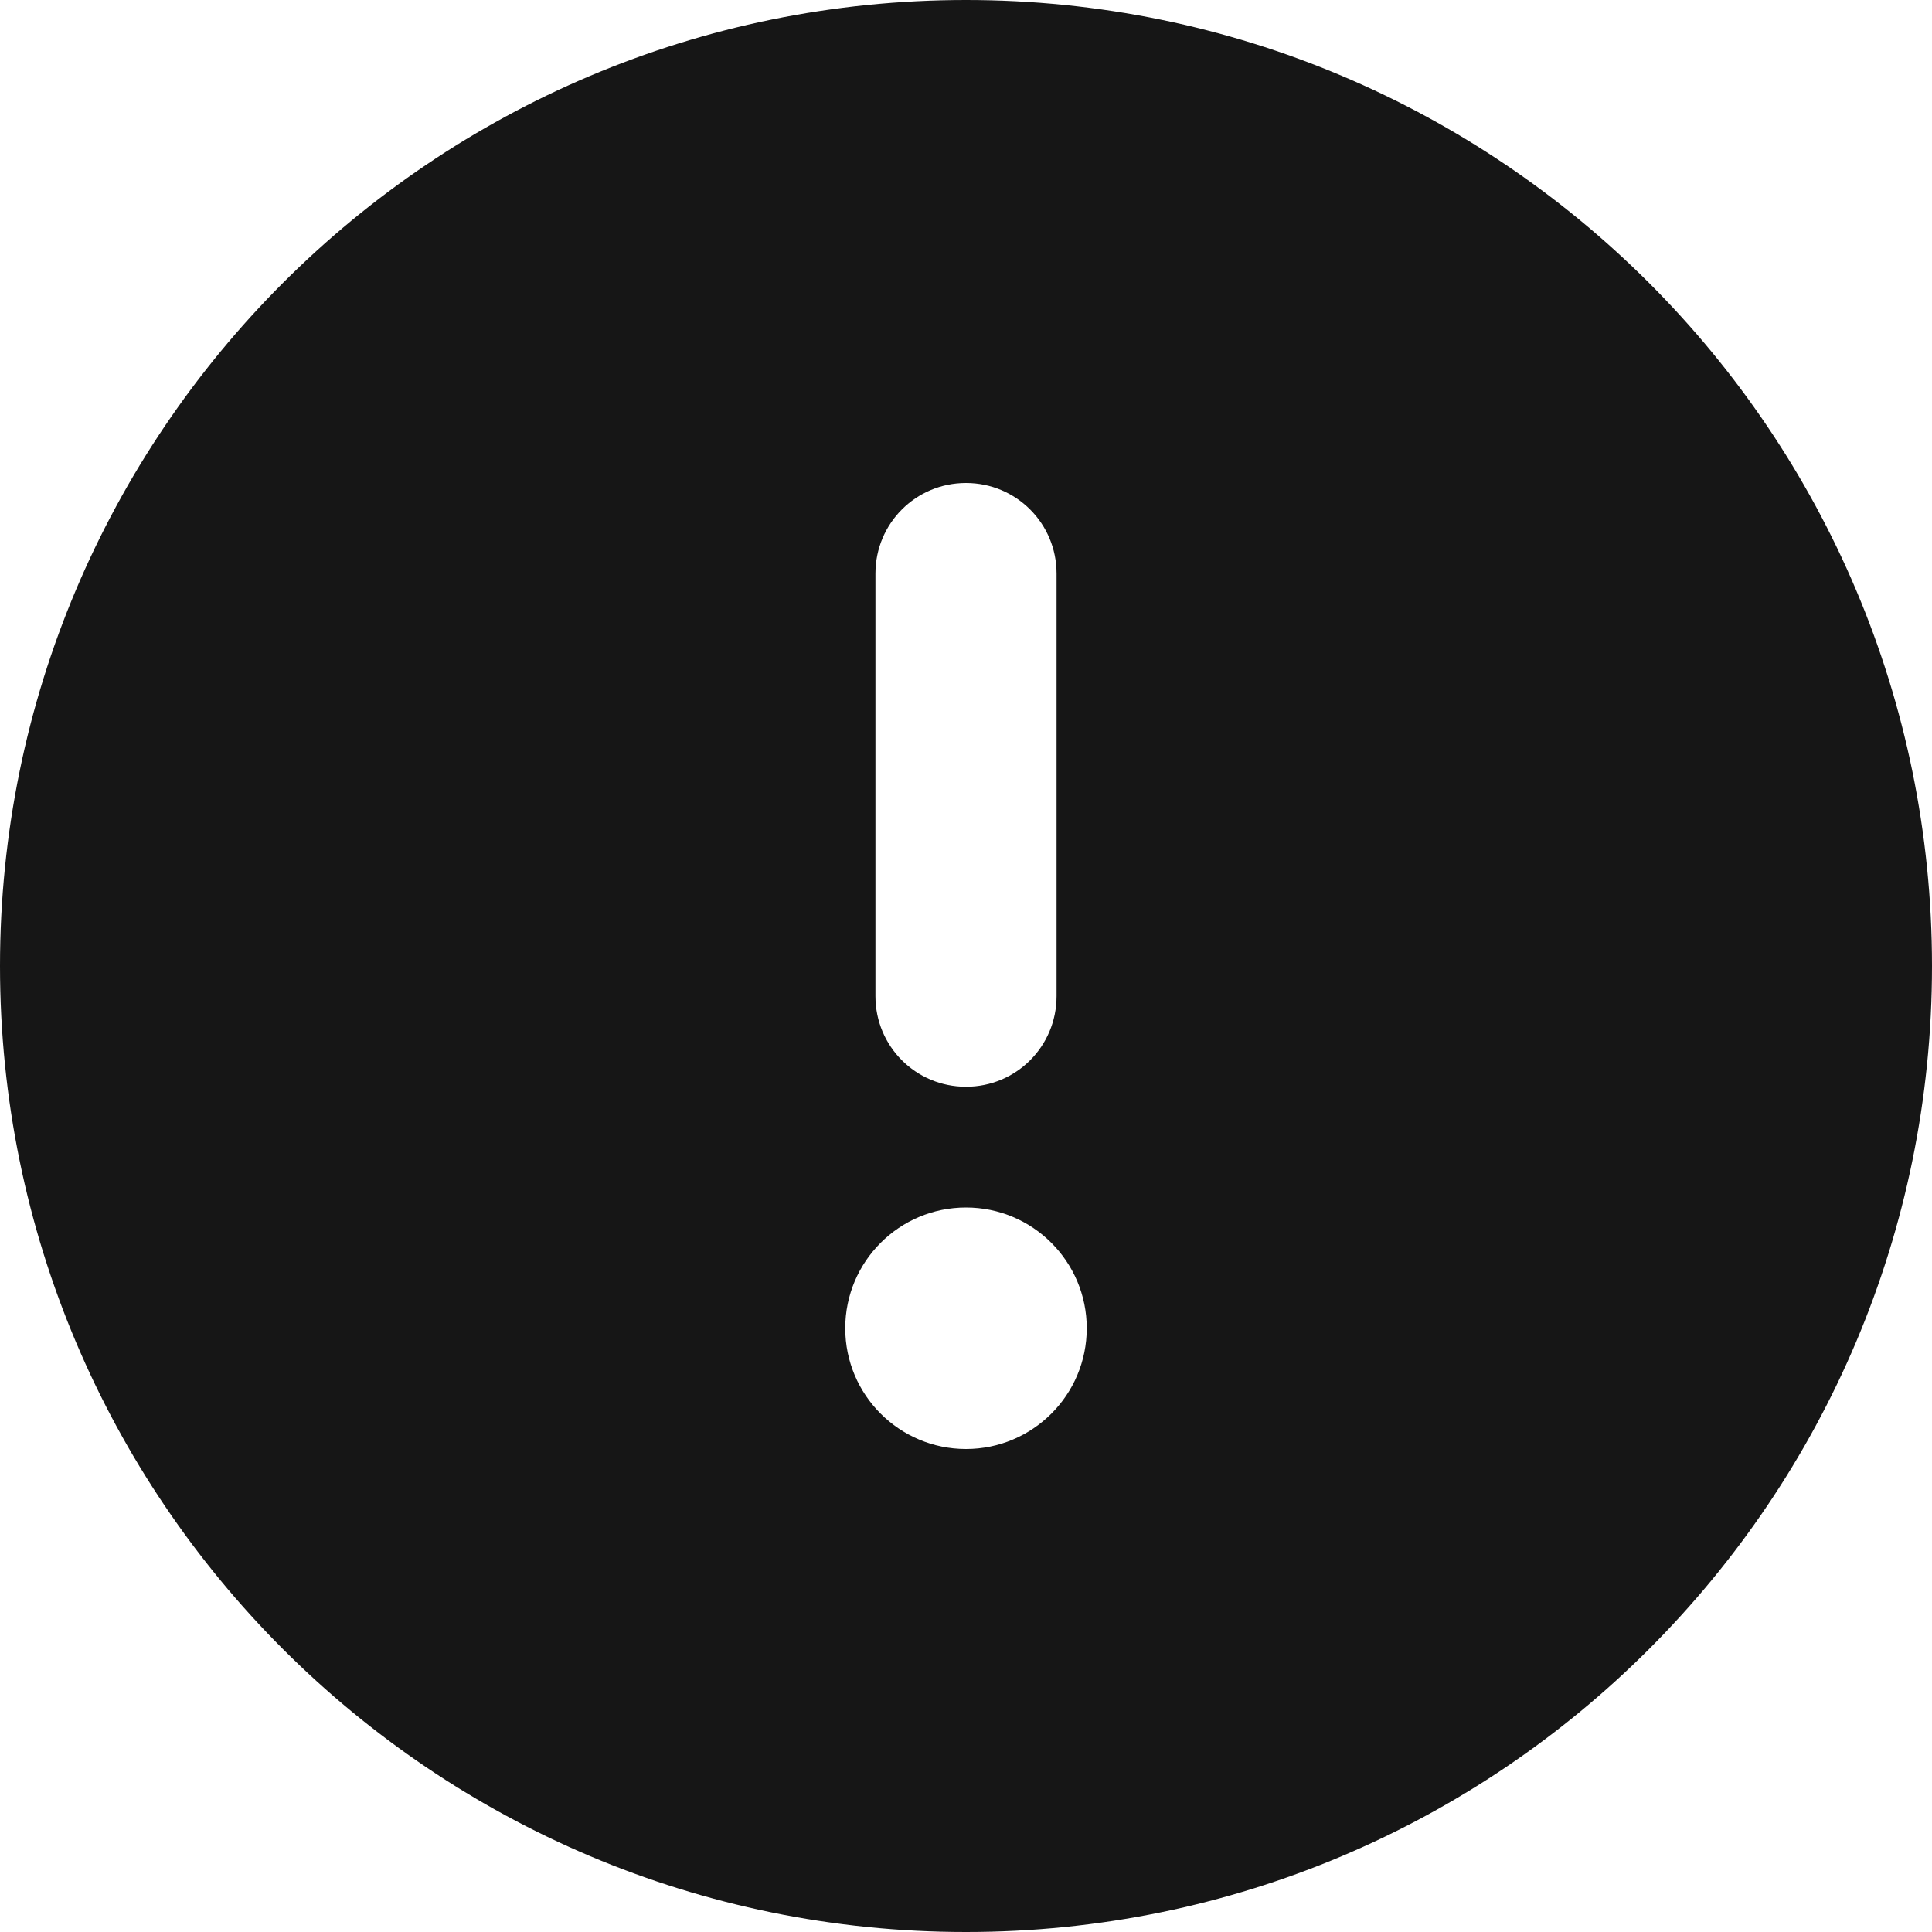
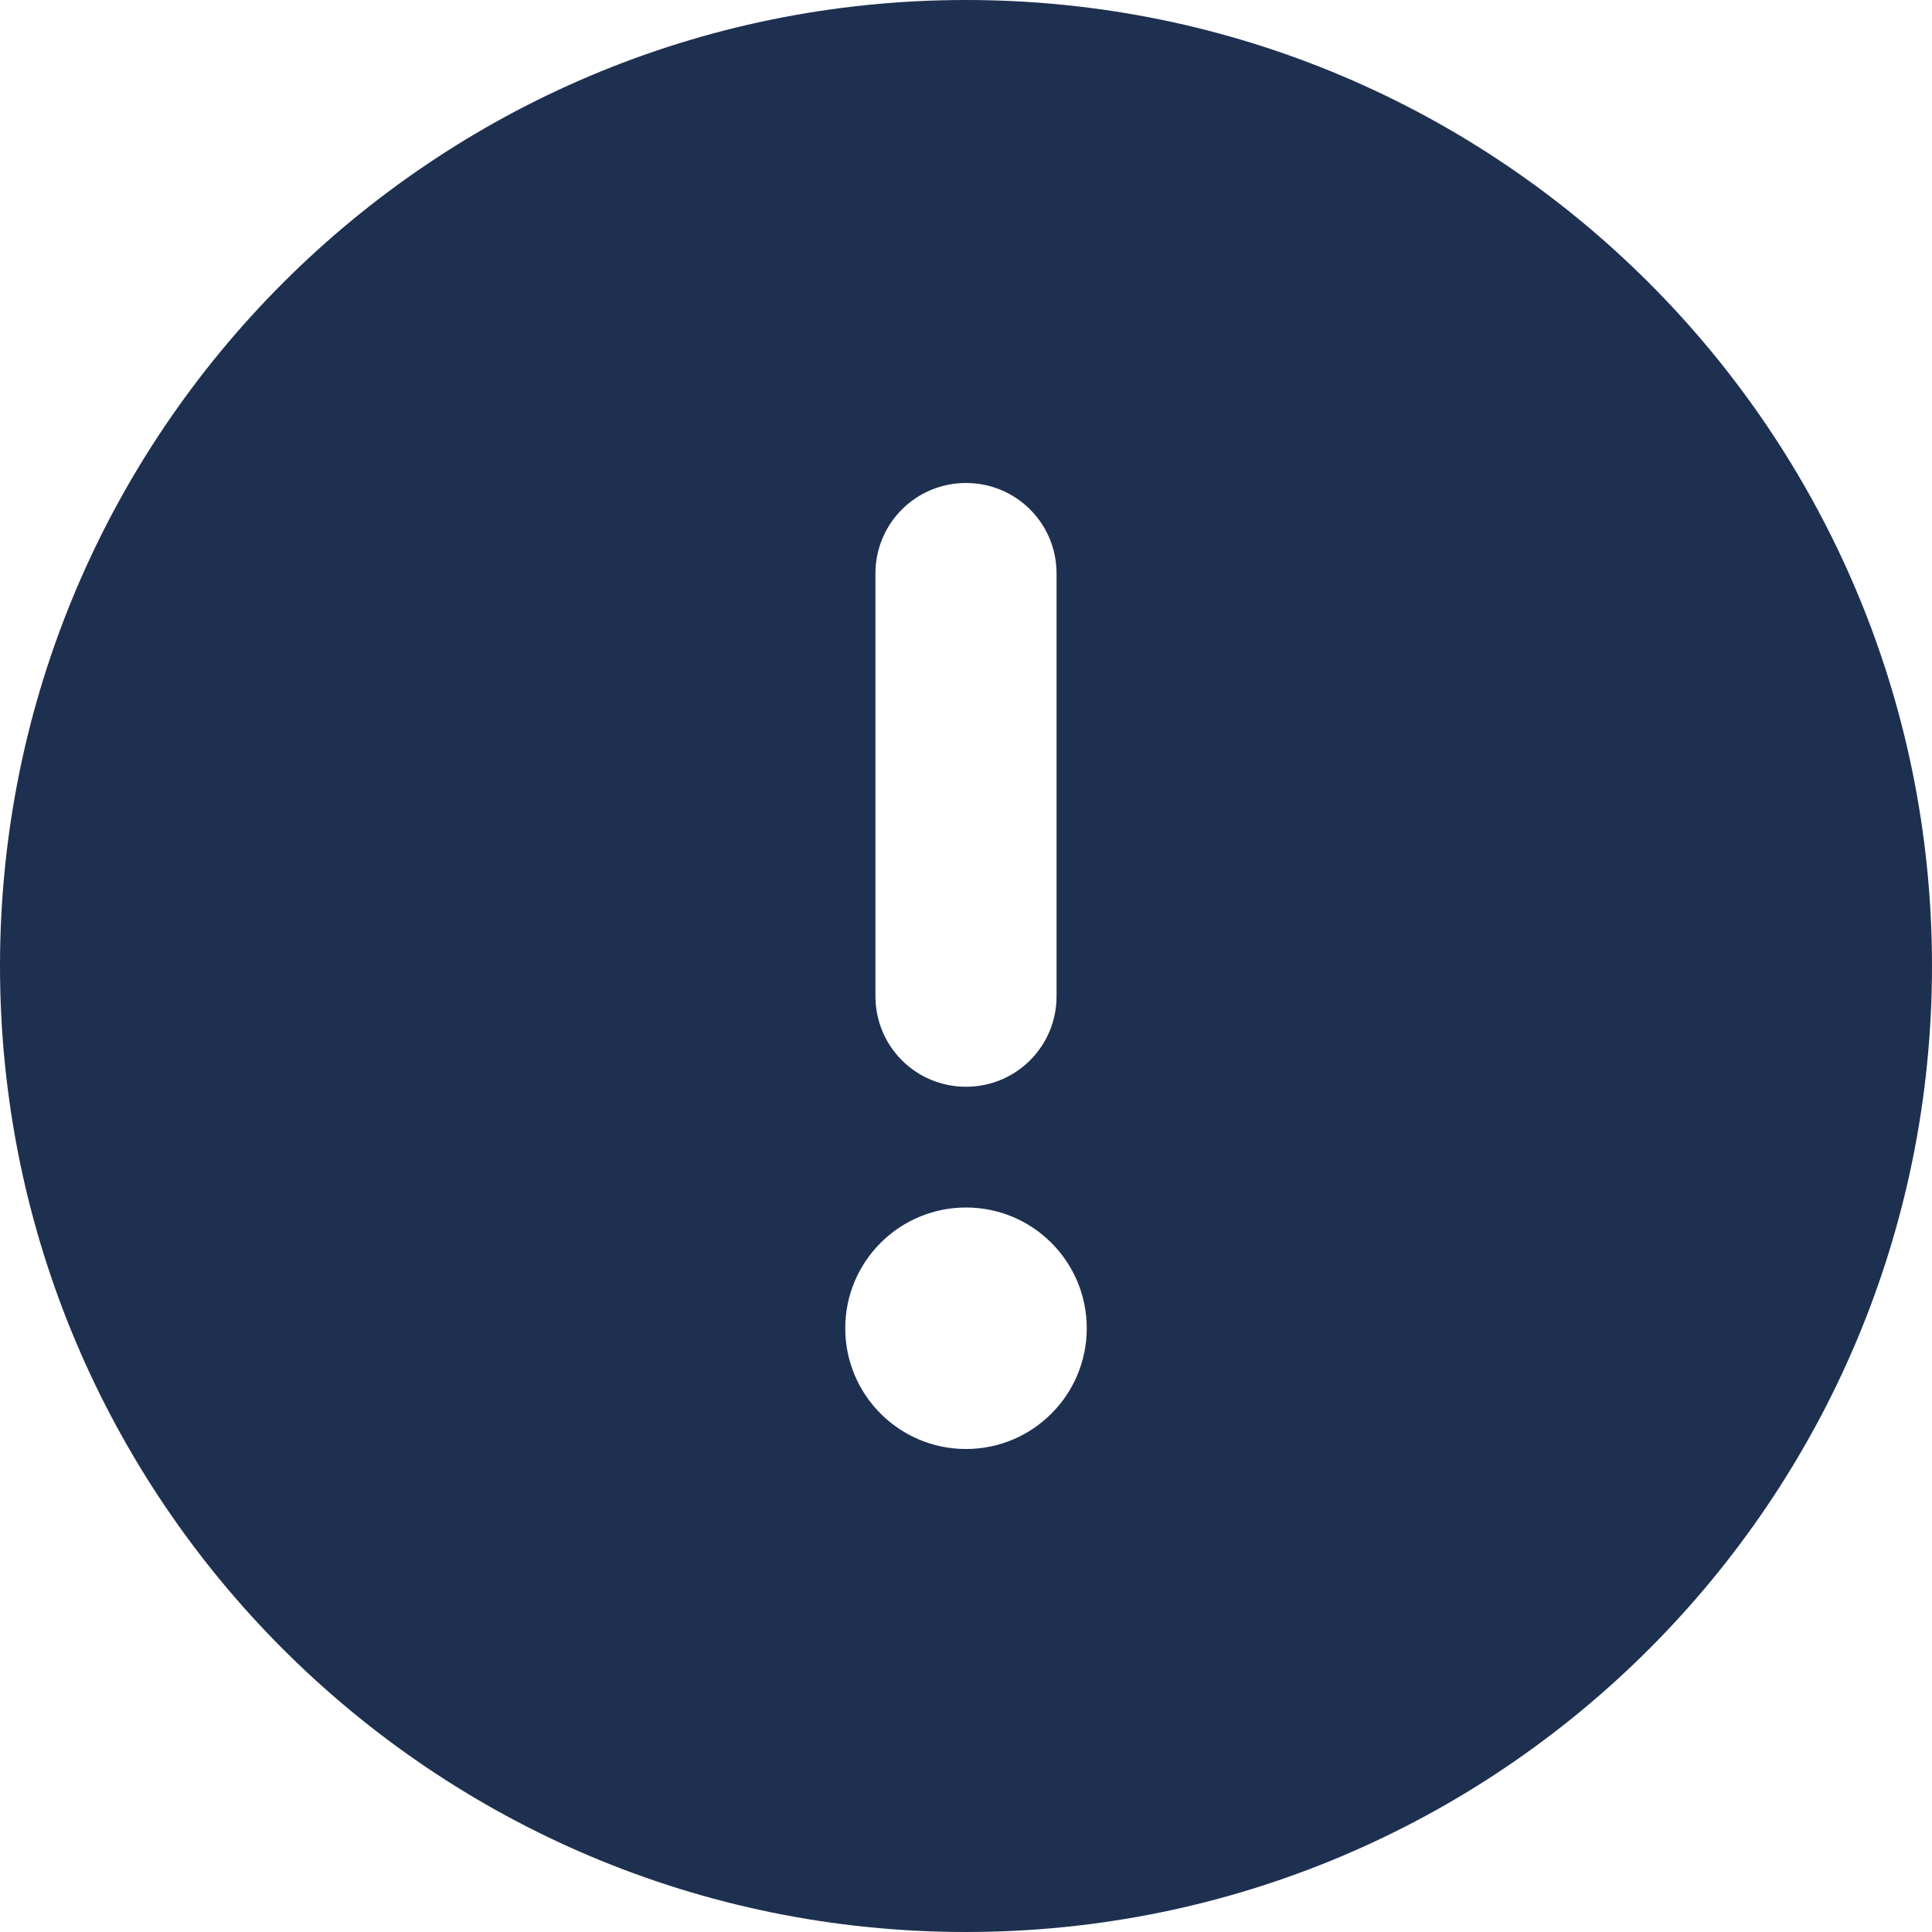
- <svg xmlns="http://www.w3.org/2000/svg" fill="#161616" viewBox="0 0 512 512">
+ <svg xmlns="http://www.w3.org/2000/svg" fill="#1e3050" viewBox="0 0 512 512">
  <path d="M256 512A256 256 0 1 0 256 0a256 256 0 1 0 0 512zm0-384c13.3 0 24 10.7 24 24l0 112c0 13.3-10.7 24-24 24s-24-10.7-24-24l0-112c0-13.3 10.7-24 24-24zM224 352a32 32 0 1 1 64 0 32 32 0 1 1 -64 0z" />
</svg>
